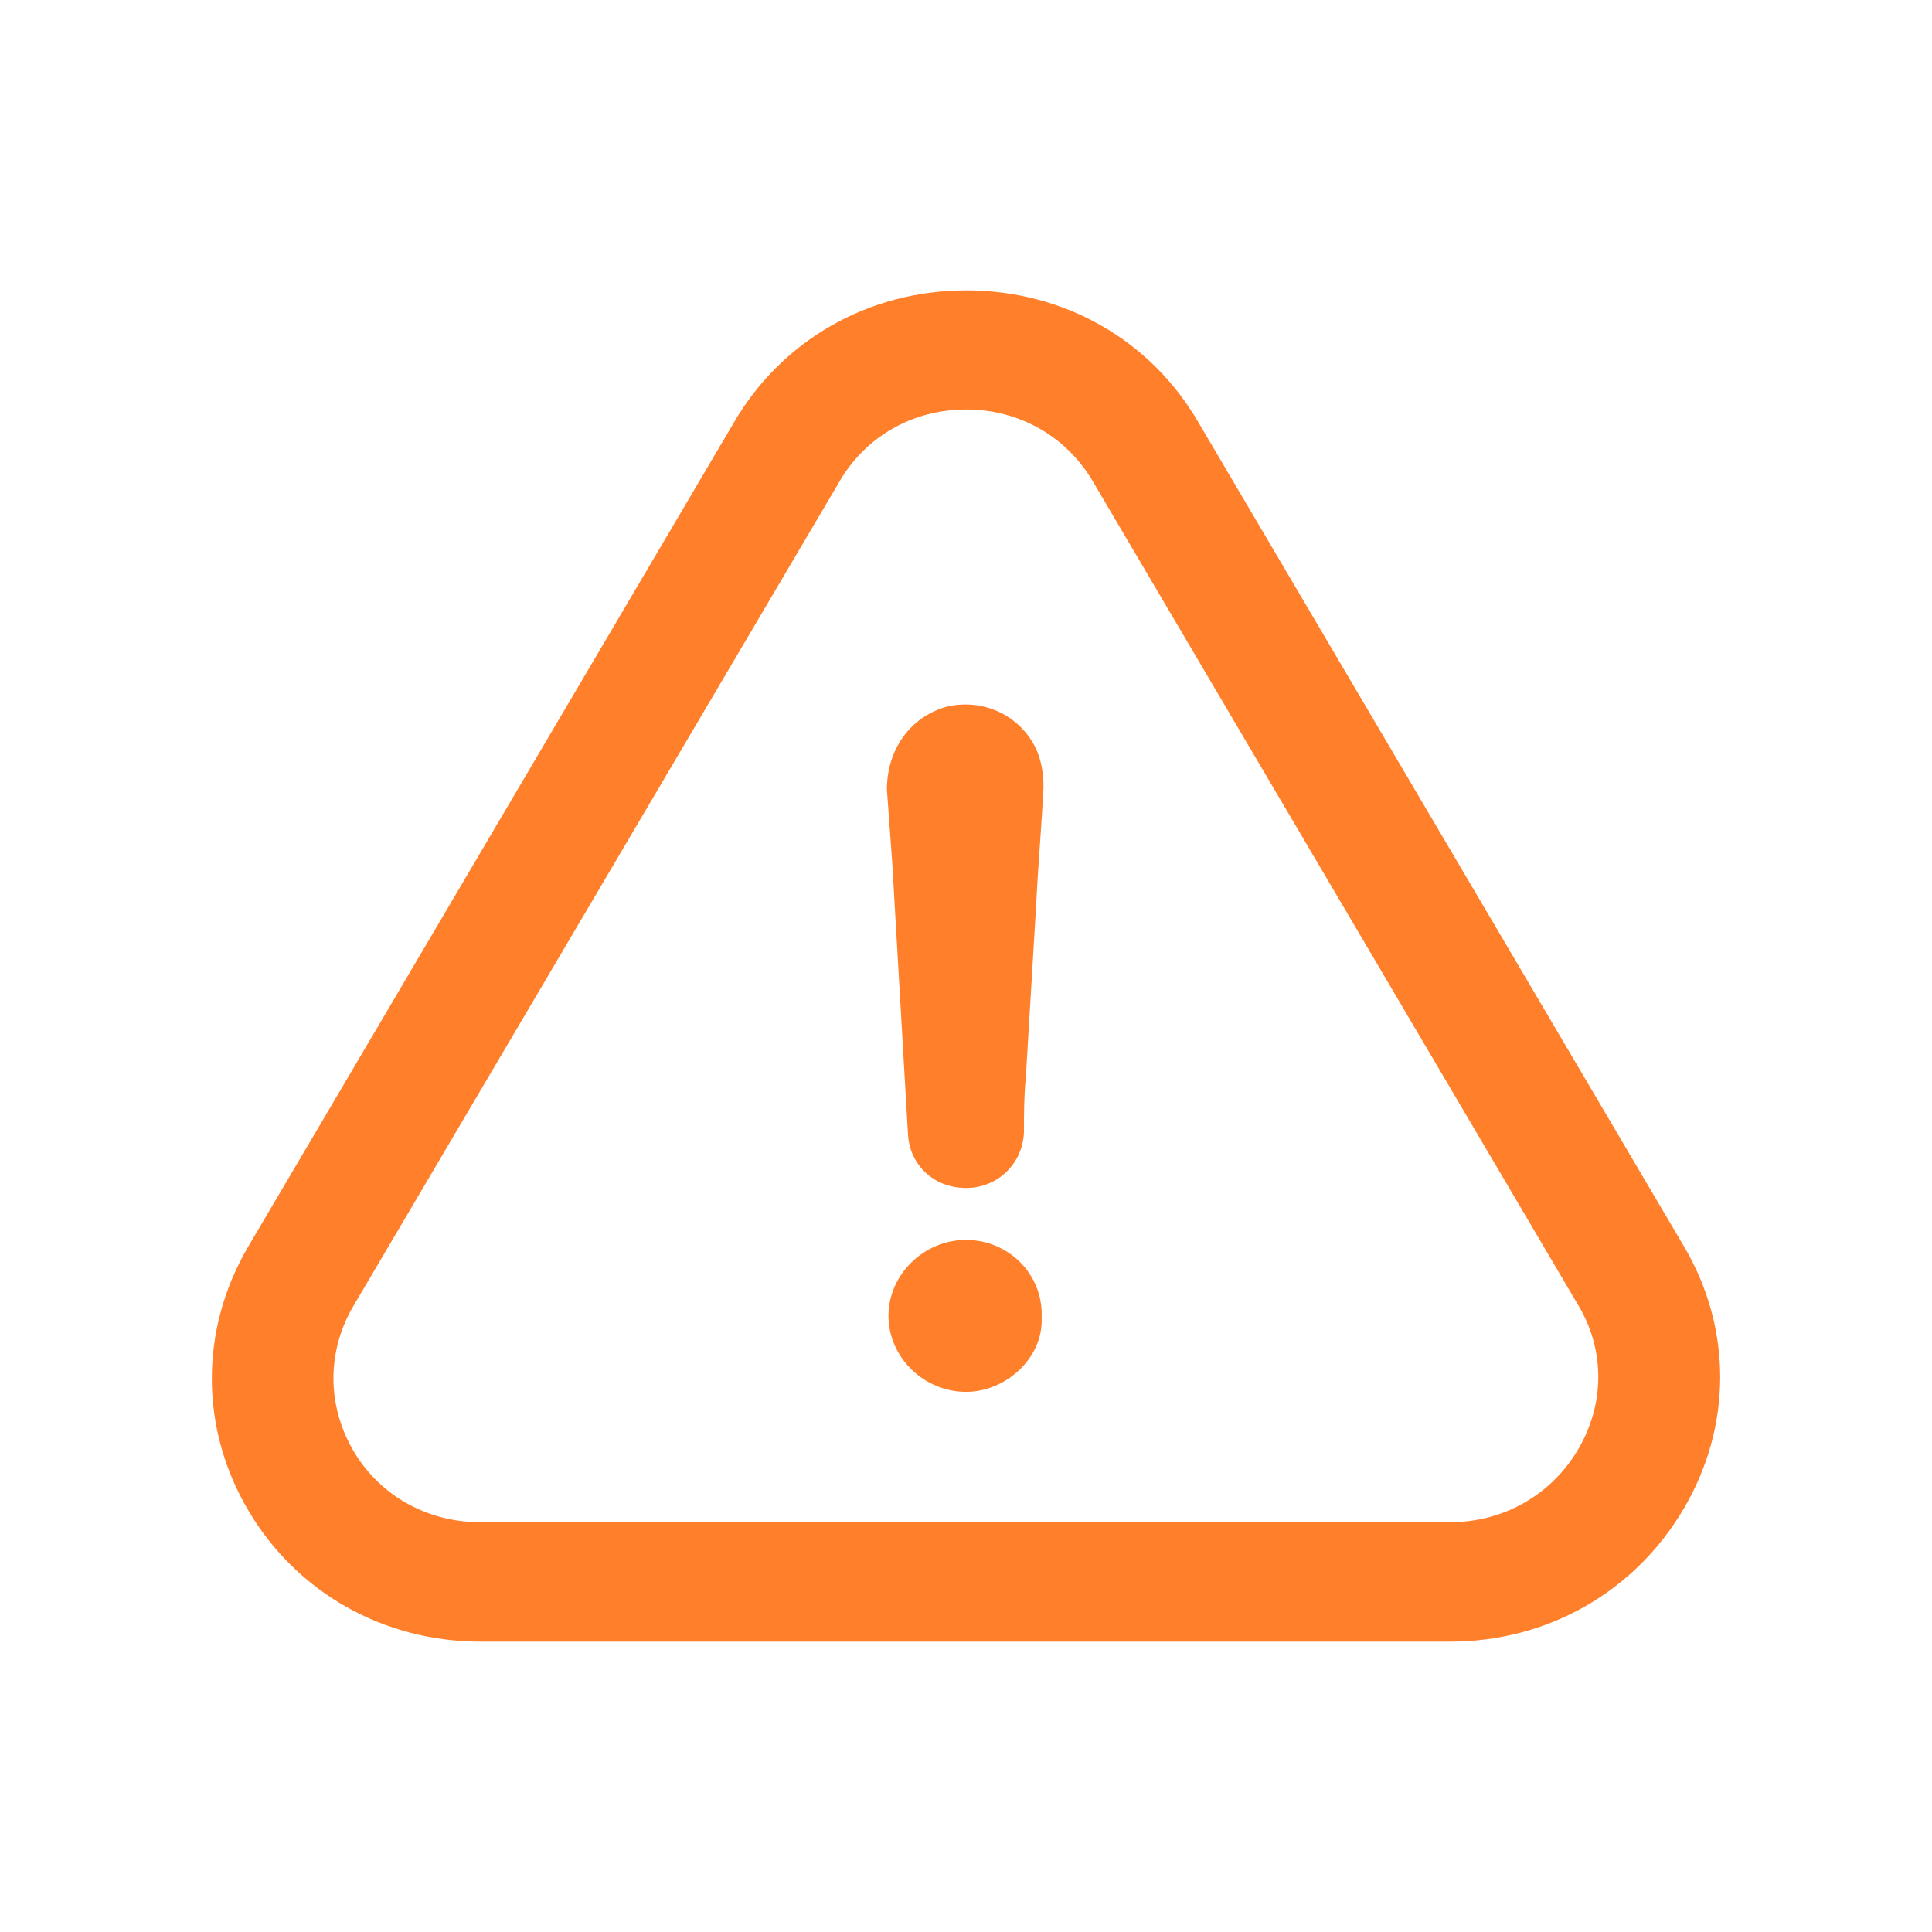
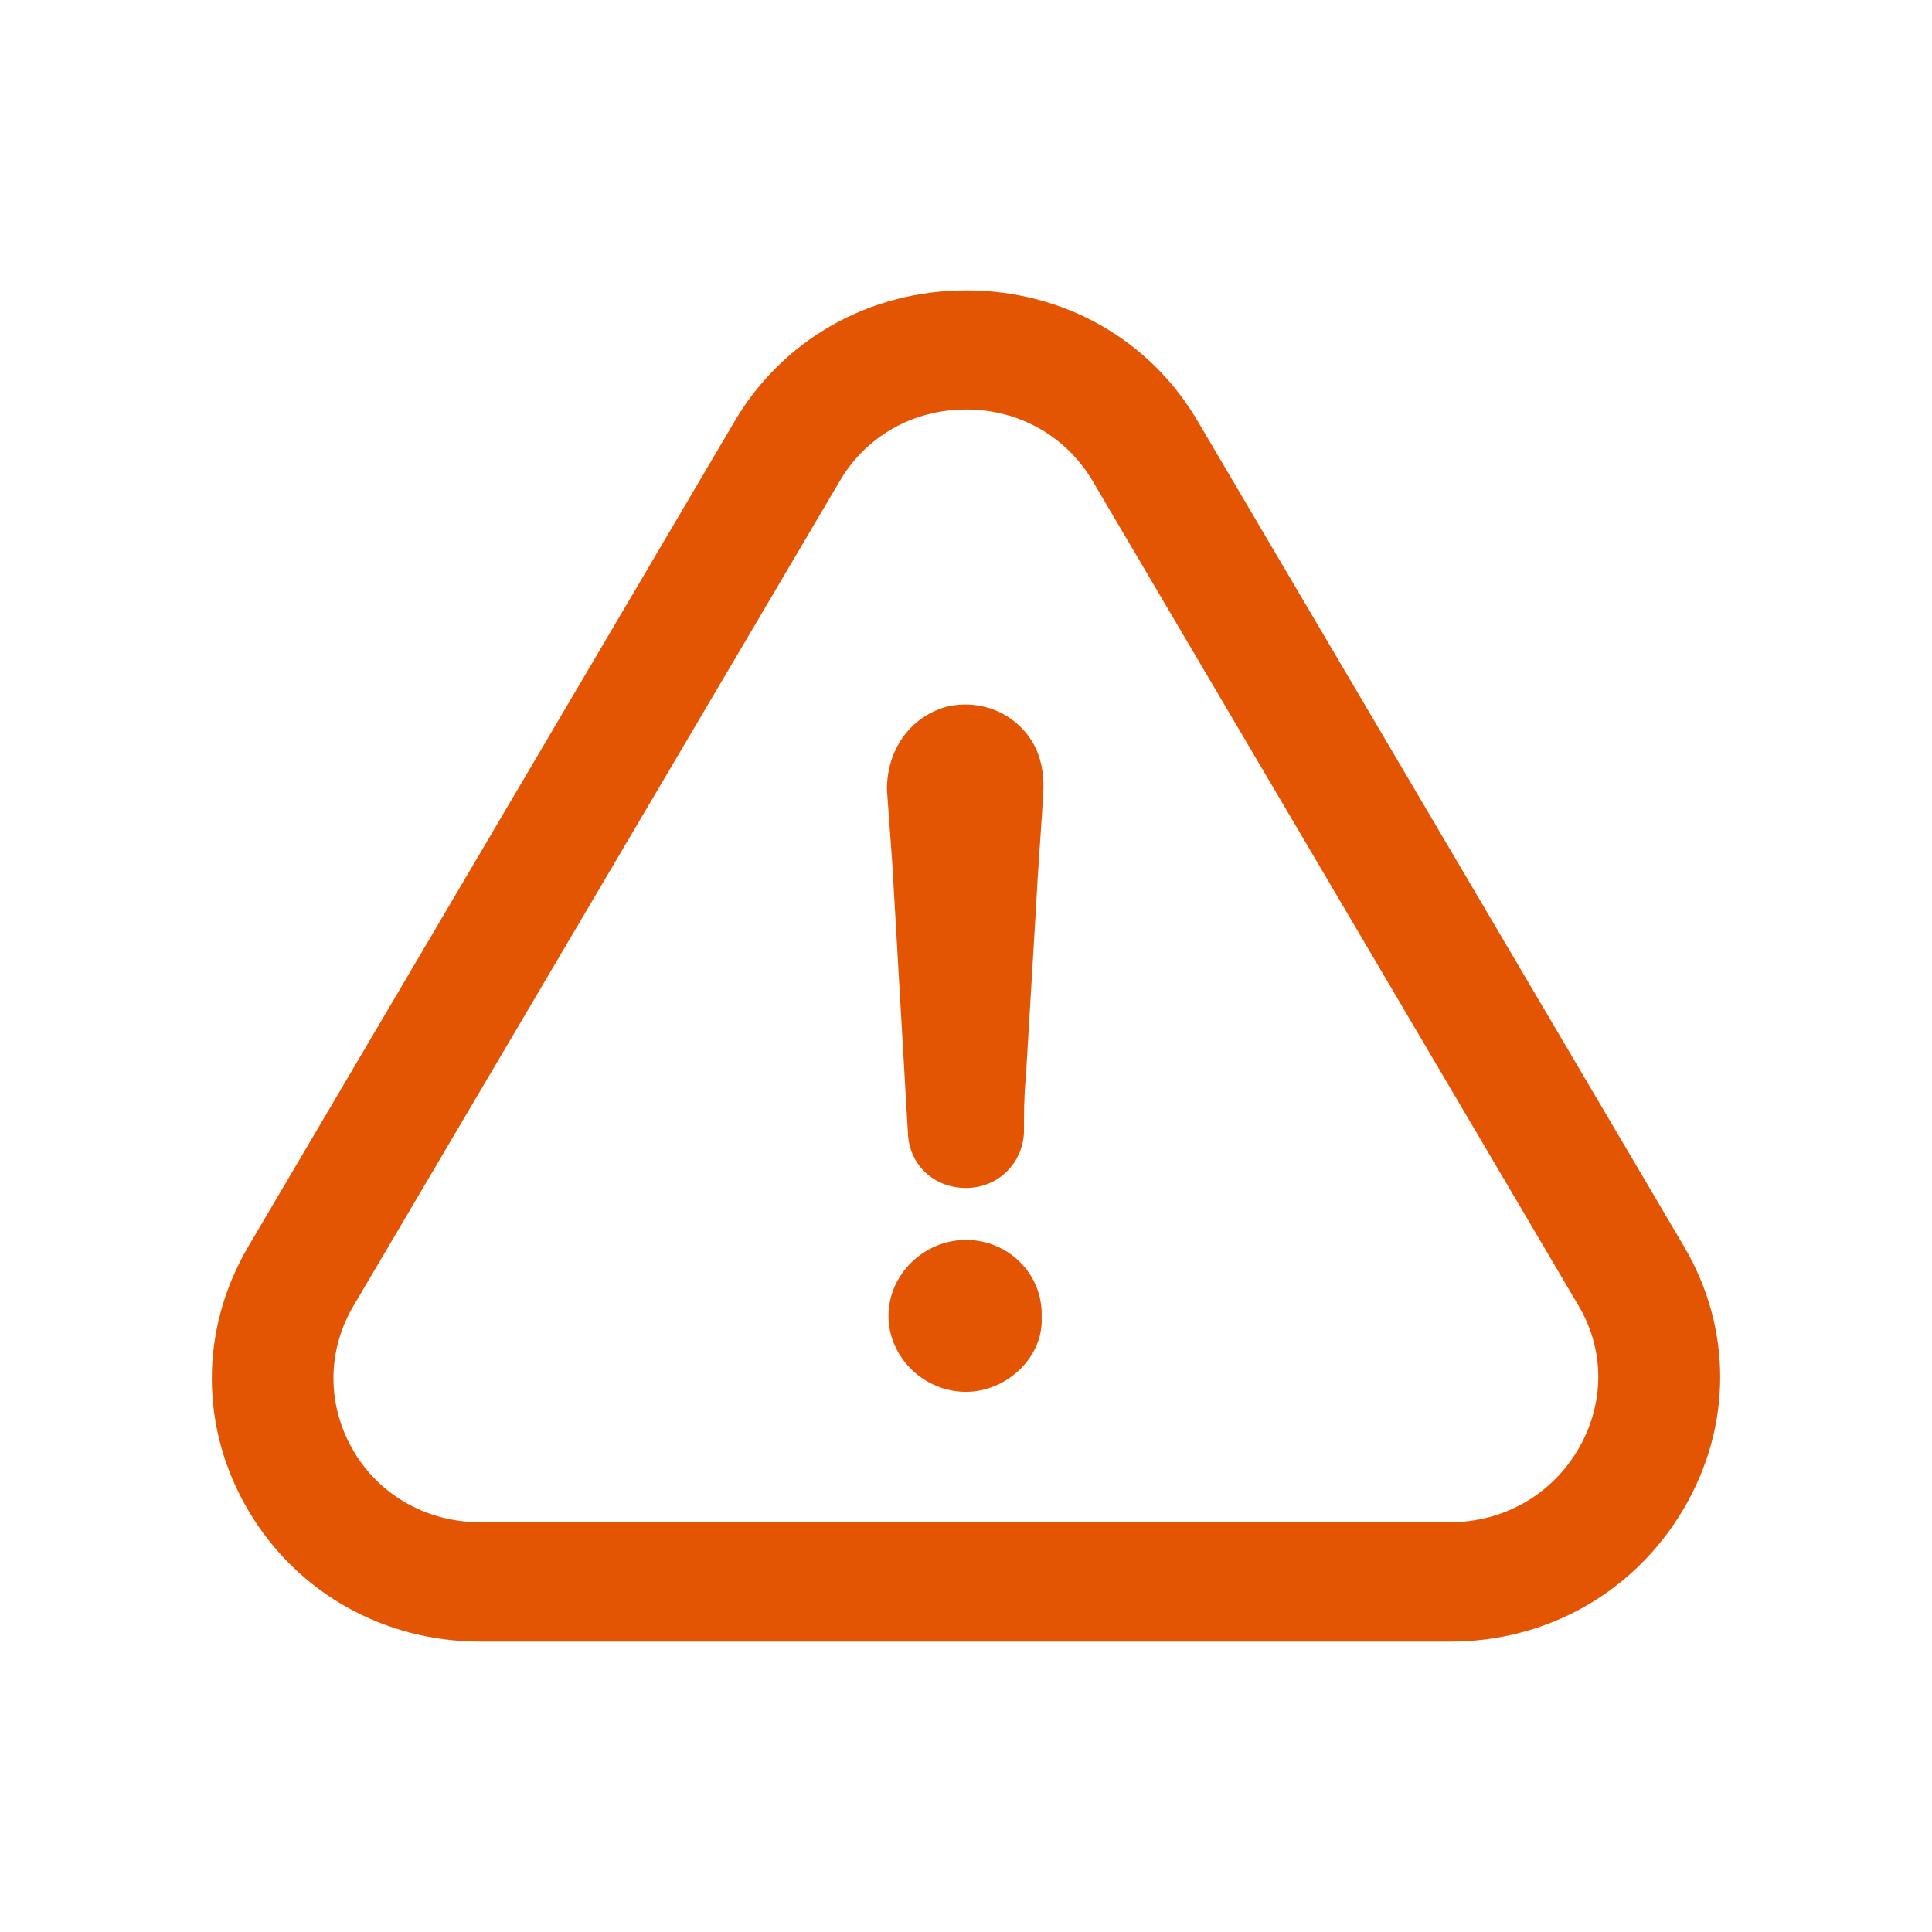
<svg xmlns="http://www.w3.org/2000/svg" version="1.1" id="Capa_1" x="0px" y="0px" viewBox="0 0 486.463 486.463" style="enable-background:new 0 0 486.463 486.463;" xml:space="preserve" width="512px" height="512px">
  <defs id="defs45" />
-   <g id="g10" transform="matrix(0.7807199,0,0,0.7650774,53.33609,57.14018)" style="fill:#ff7f2a;fill-opacity:1;stroke-width:1.294">
-     <g id="g8" style="fill:#ff7f2a;fill-opacity:1;stroke-width:1.294">
-       <path d="m 243.225,333.382 c -13.6,0 -25,11.4 -25,25 0,13.6 11.4,25 25,25 13.1,0 25,-11.4 24.4,-24.4 0.6,-14.3 -10.7,-25.6 -24.4,-25.6 z" id="path2" style="fill:#ff7f2a;fill-opacity:1;stroke-width:1.294" />
-       <path d="m 474.625,421.982 c 15.7,-27.1 15.8,-59.4 0.2,-86.4 l -156.6,-271.2 c -15.5,-27.3 -43.5,-43.5 -74.9,-43.5 -31.4,0 -59.4,16.3 -74.9,43.4 l -156.8,271.5 c -15.6,27.3 -15.5,59.8 0.3,86.9 15.6,26.8 43.5,42.9 74.7,42.9 h 312.8 c 31.3,0 59.4,-16.3 75.2,-43.6 z m -34,-19.6 c -8.7,15 -24.1,23.9 -41.3,23.9 h -312.8 c -17,0 -32.3,-8.7 -40.8,-23.4 -8.6,-14.9 -8.7,-32.7 -0.1,-47.7 l 156.8,-271.4 c 8.5,-14.9 23.7,-23.7 40.9,-23.7 17.1,0 32.4,8.9 40.9,23.8 l 156.7,271.4 c 8.4,14.6 8.3,32.2 -0.3,47.1 z" id="path4" style="fill:#ff7f2a;fill-opacity:1;stroke-width:1.294" />
-       <path d="m 237.025,157.882 c -11.9,3.4 -19.3,14.2 -19.3,27.3 0.6,7.9 1.1,15.9 1.7,23.8 1.7,30.1 3.4,59.6 5.1,89.7 0.6,10.2 8.5,17.6 18.7,17.6 10.2,0 18.2,-7.9 18.7,-18.2 0,-6.2 0,-11.9 0.6,-18.2 1.1,-19.3 2.3,-38.6 3.4,-57.9 0.6,-12.5 1.7,-25 2.3,-37.5 0,-4.5 -0.6,-8.5 -2.3,-12.5 -5.1,-11.2 -17,-16.9 -28.9,-14.1 z" id="path6" style="fill:#ff7f2a;fill-opacity:1;stroke-width:1.294" />
+   <g id="g10" transform="matrix(0.7807199,0,0,0.7650774,53.33609,57.14018)" style="fill:#e35403;fill-opacity:1;stroke-width:1.294">
+     <g id="g8" style="fill:#e35403;fill-opacity:1;stroke-width:1.294">
+       <path d="m 243.225,333.382 c -13.6,0 -25,11.4 -25,25 0,13.6 11.4,25 25,25 13.1,0 25,-11.4 24.4,-24.4 0.6,-14.3 -10.7,-25.6 -24.4,-25.6 z" id="path2" style="fill:#e35403;fill-opacity:1;stroke-width:1.294" />
+       <path d="m 474.625,421.982 c 15.7,-27.1 15.8,-59.4 0.2,-86.4 l -156.6,-271.2 c -15.5,-27.3 -43.5,-43.5 -74.9,-43.5 -31.4,0 -59.4,16.3 -74.9,43.4 l -156.8,271.5 c -15.6,27.3 -15.5,59.8 0.3,86.9 15.6,26.8 43.5,42.9 74.7,42.9 h 312.8 c 31.3,0 59.4,-16.3 75.2,-43.6 z m -34,-19.6 c -8.7,15 -24.1,23.9 -41.3,23.9 h -312.8 c -17,0 -32.3,-8.7 -40.8,-23.4 -8.6,-14.9 -8.7,-32.7 -0.1,-47.7 l 156.8,-271.4 c 8.5,-14.9 23.7,-23.7 40.9,-23.7 17.1,0 32.4,8.9 40.9,23.8 l 156.7,271.4 c 8.4,14.6 8.3,32.2 -0.3,47.1 z" id="path4" style="fill:#e35403;fill-opacity:1;stroke-width:1.294" />
+       <path d="m 237.025,157.882 c -11.9,3.4 -19.3,14.2 -19.3,27.3 0.6,7.9 1.1,15.9 1.7,23.8 1.7,30.1 3.4,59.6 5.1,89.7 0.6,10.2 8.5,17.6 18.7,17.6 10.2,0 18.2,-7.9 18.7,-18.2 0,-6.2 0,-11.9 0.6,-18.2 1.1,-19.3 2.3,-38.6 3.4,-57.9 0.6,-12.5 1.7,-25 2.3,-37.5 0,-4.5 -0.6,-8.5 -2.3,-12.5 -5.1,-11.2 -17,-16.9 -28.9,-14.1 z" id="path6" style="fill:#e35403;fill-opacity:1;stroke-width:1.294" />
    </g>
  </g>
  <g id="g12" />
  <g id="g14" />
  <g id="g16" />
  <g id="g18" />
  <g id="g20" />
  <g id="g22" />
  <g id="g24" />
  <g id="g26" />
  <g id="g28" />
  <g id="g30" />
  <g id="g32" />
  <g id="g34" />
  <g id="g36" />
  <g id="g38" />
  <g id="g40" />
</svg>
